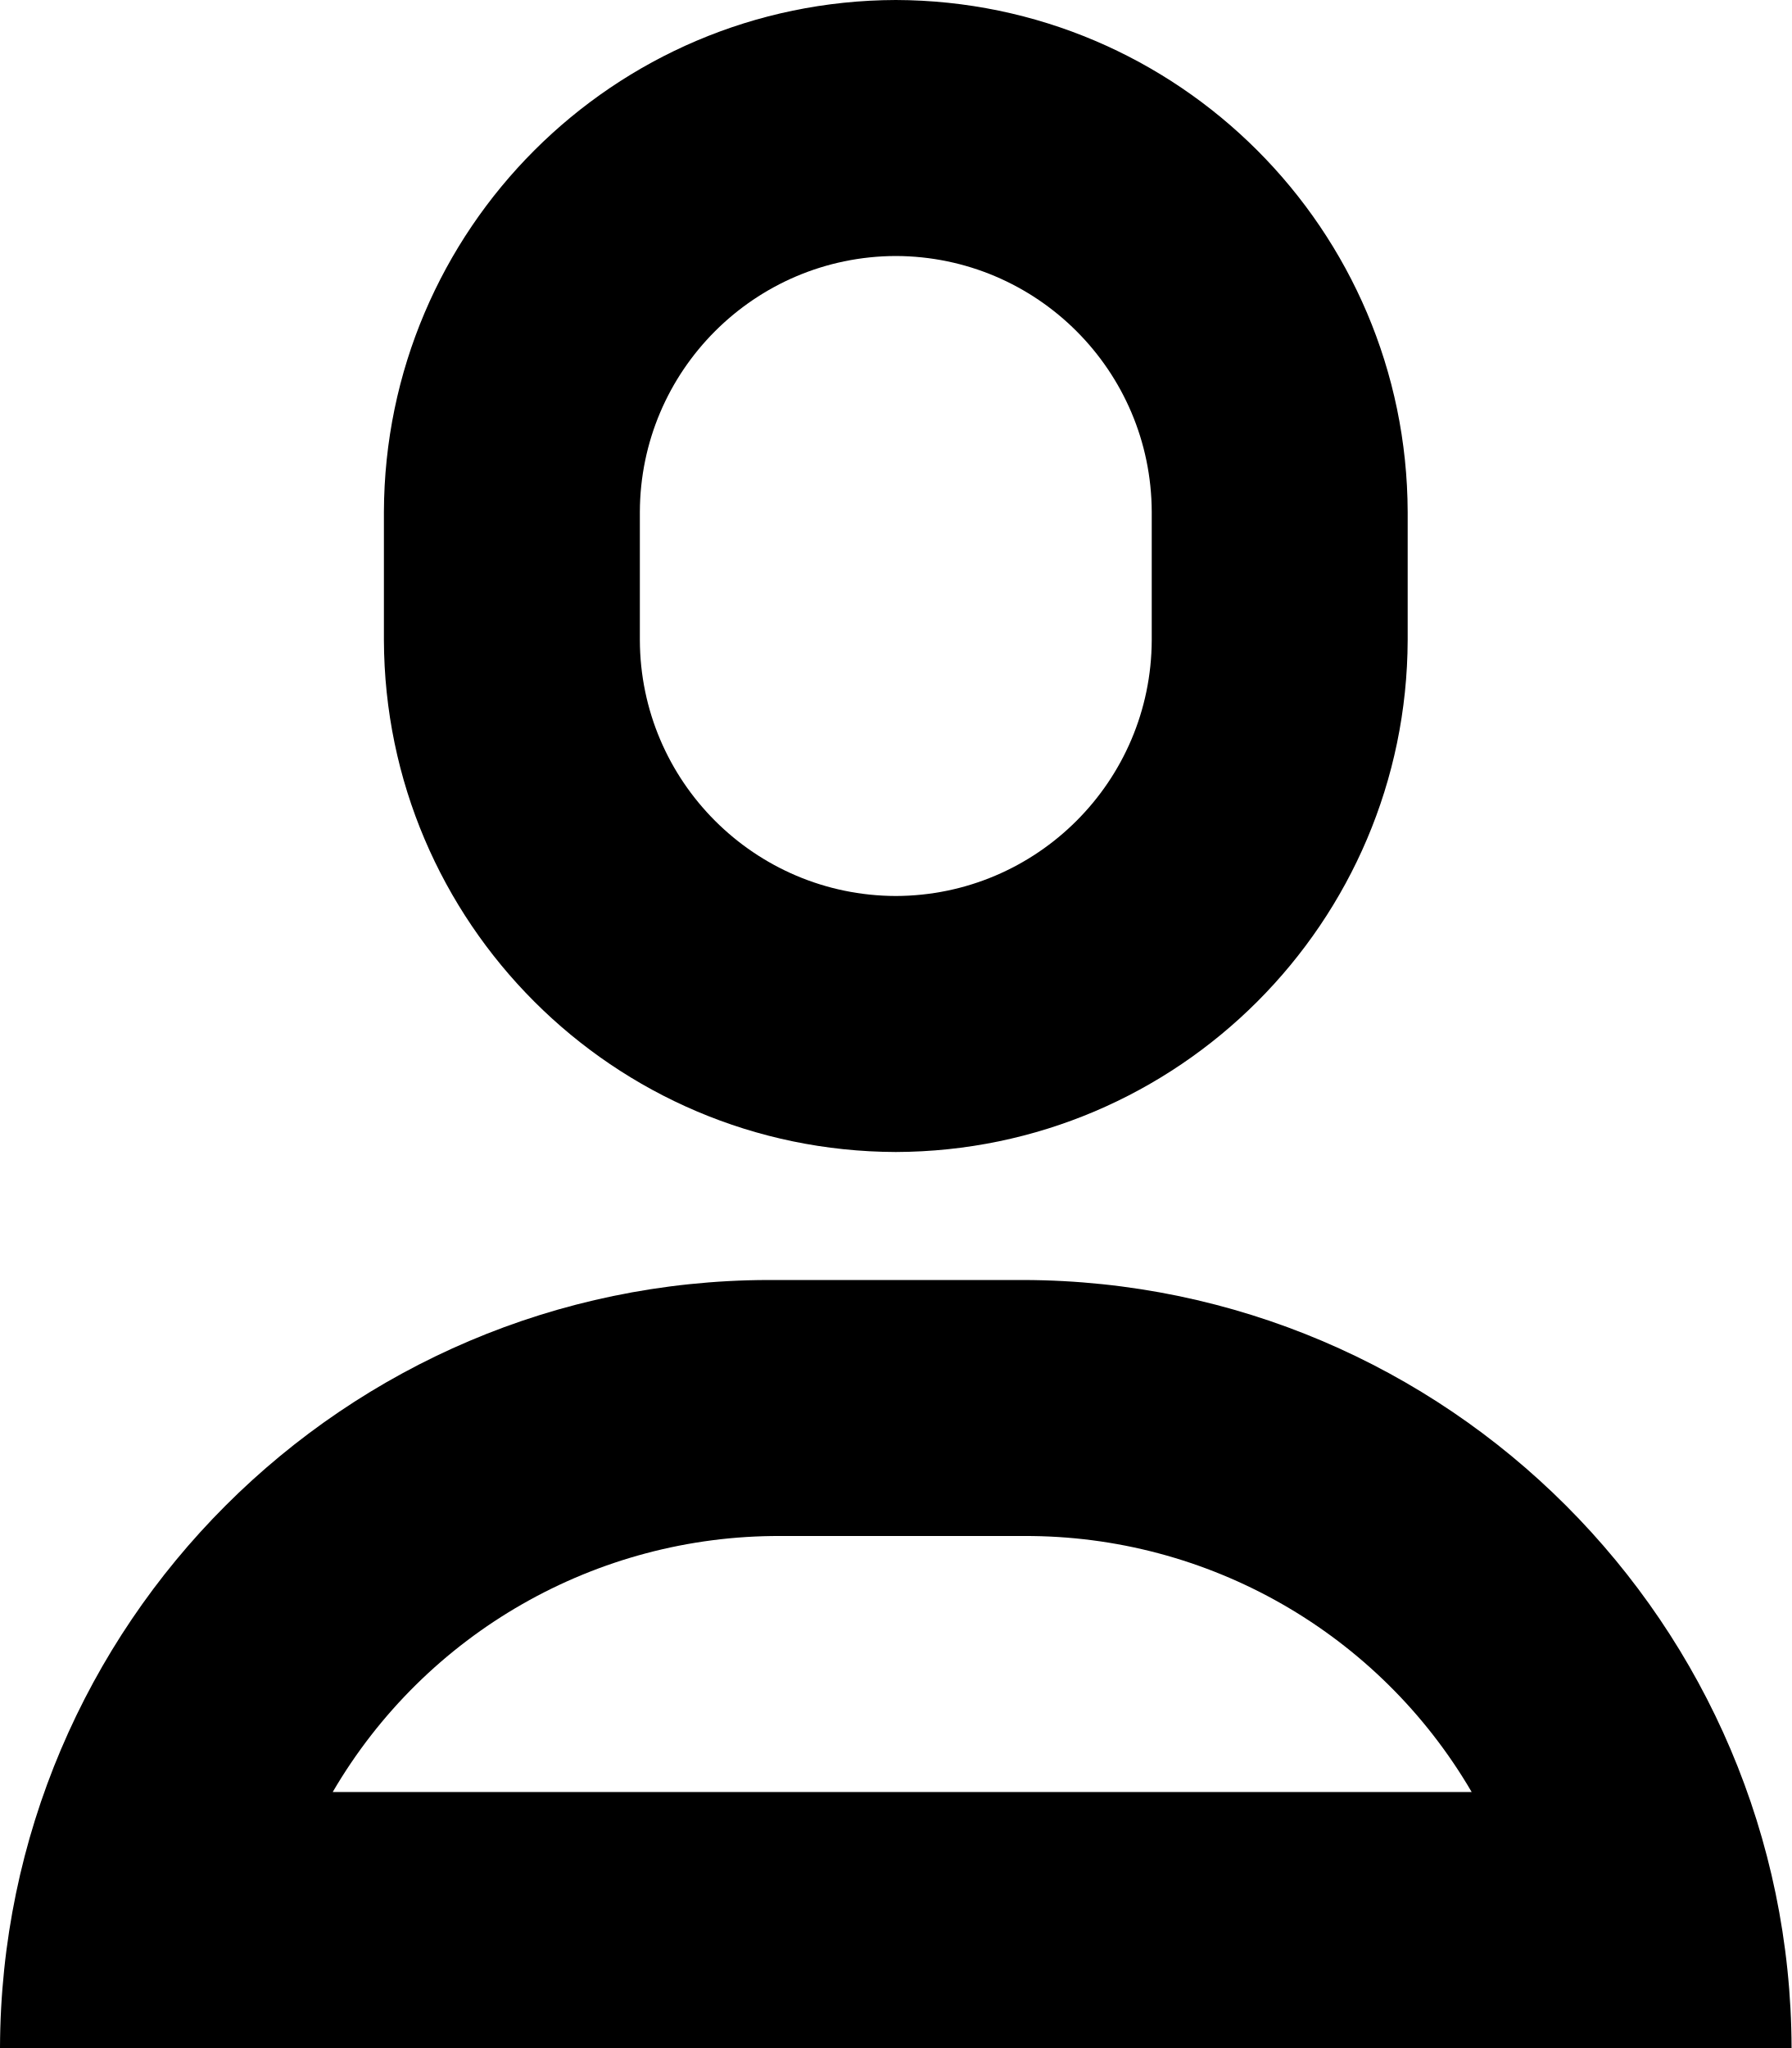
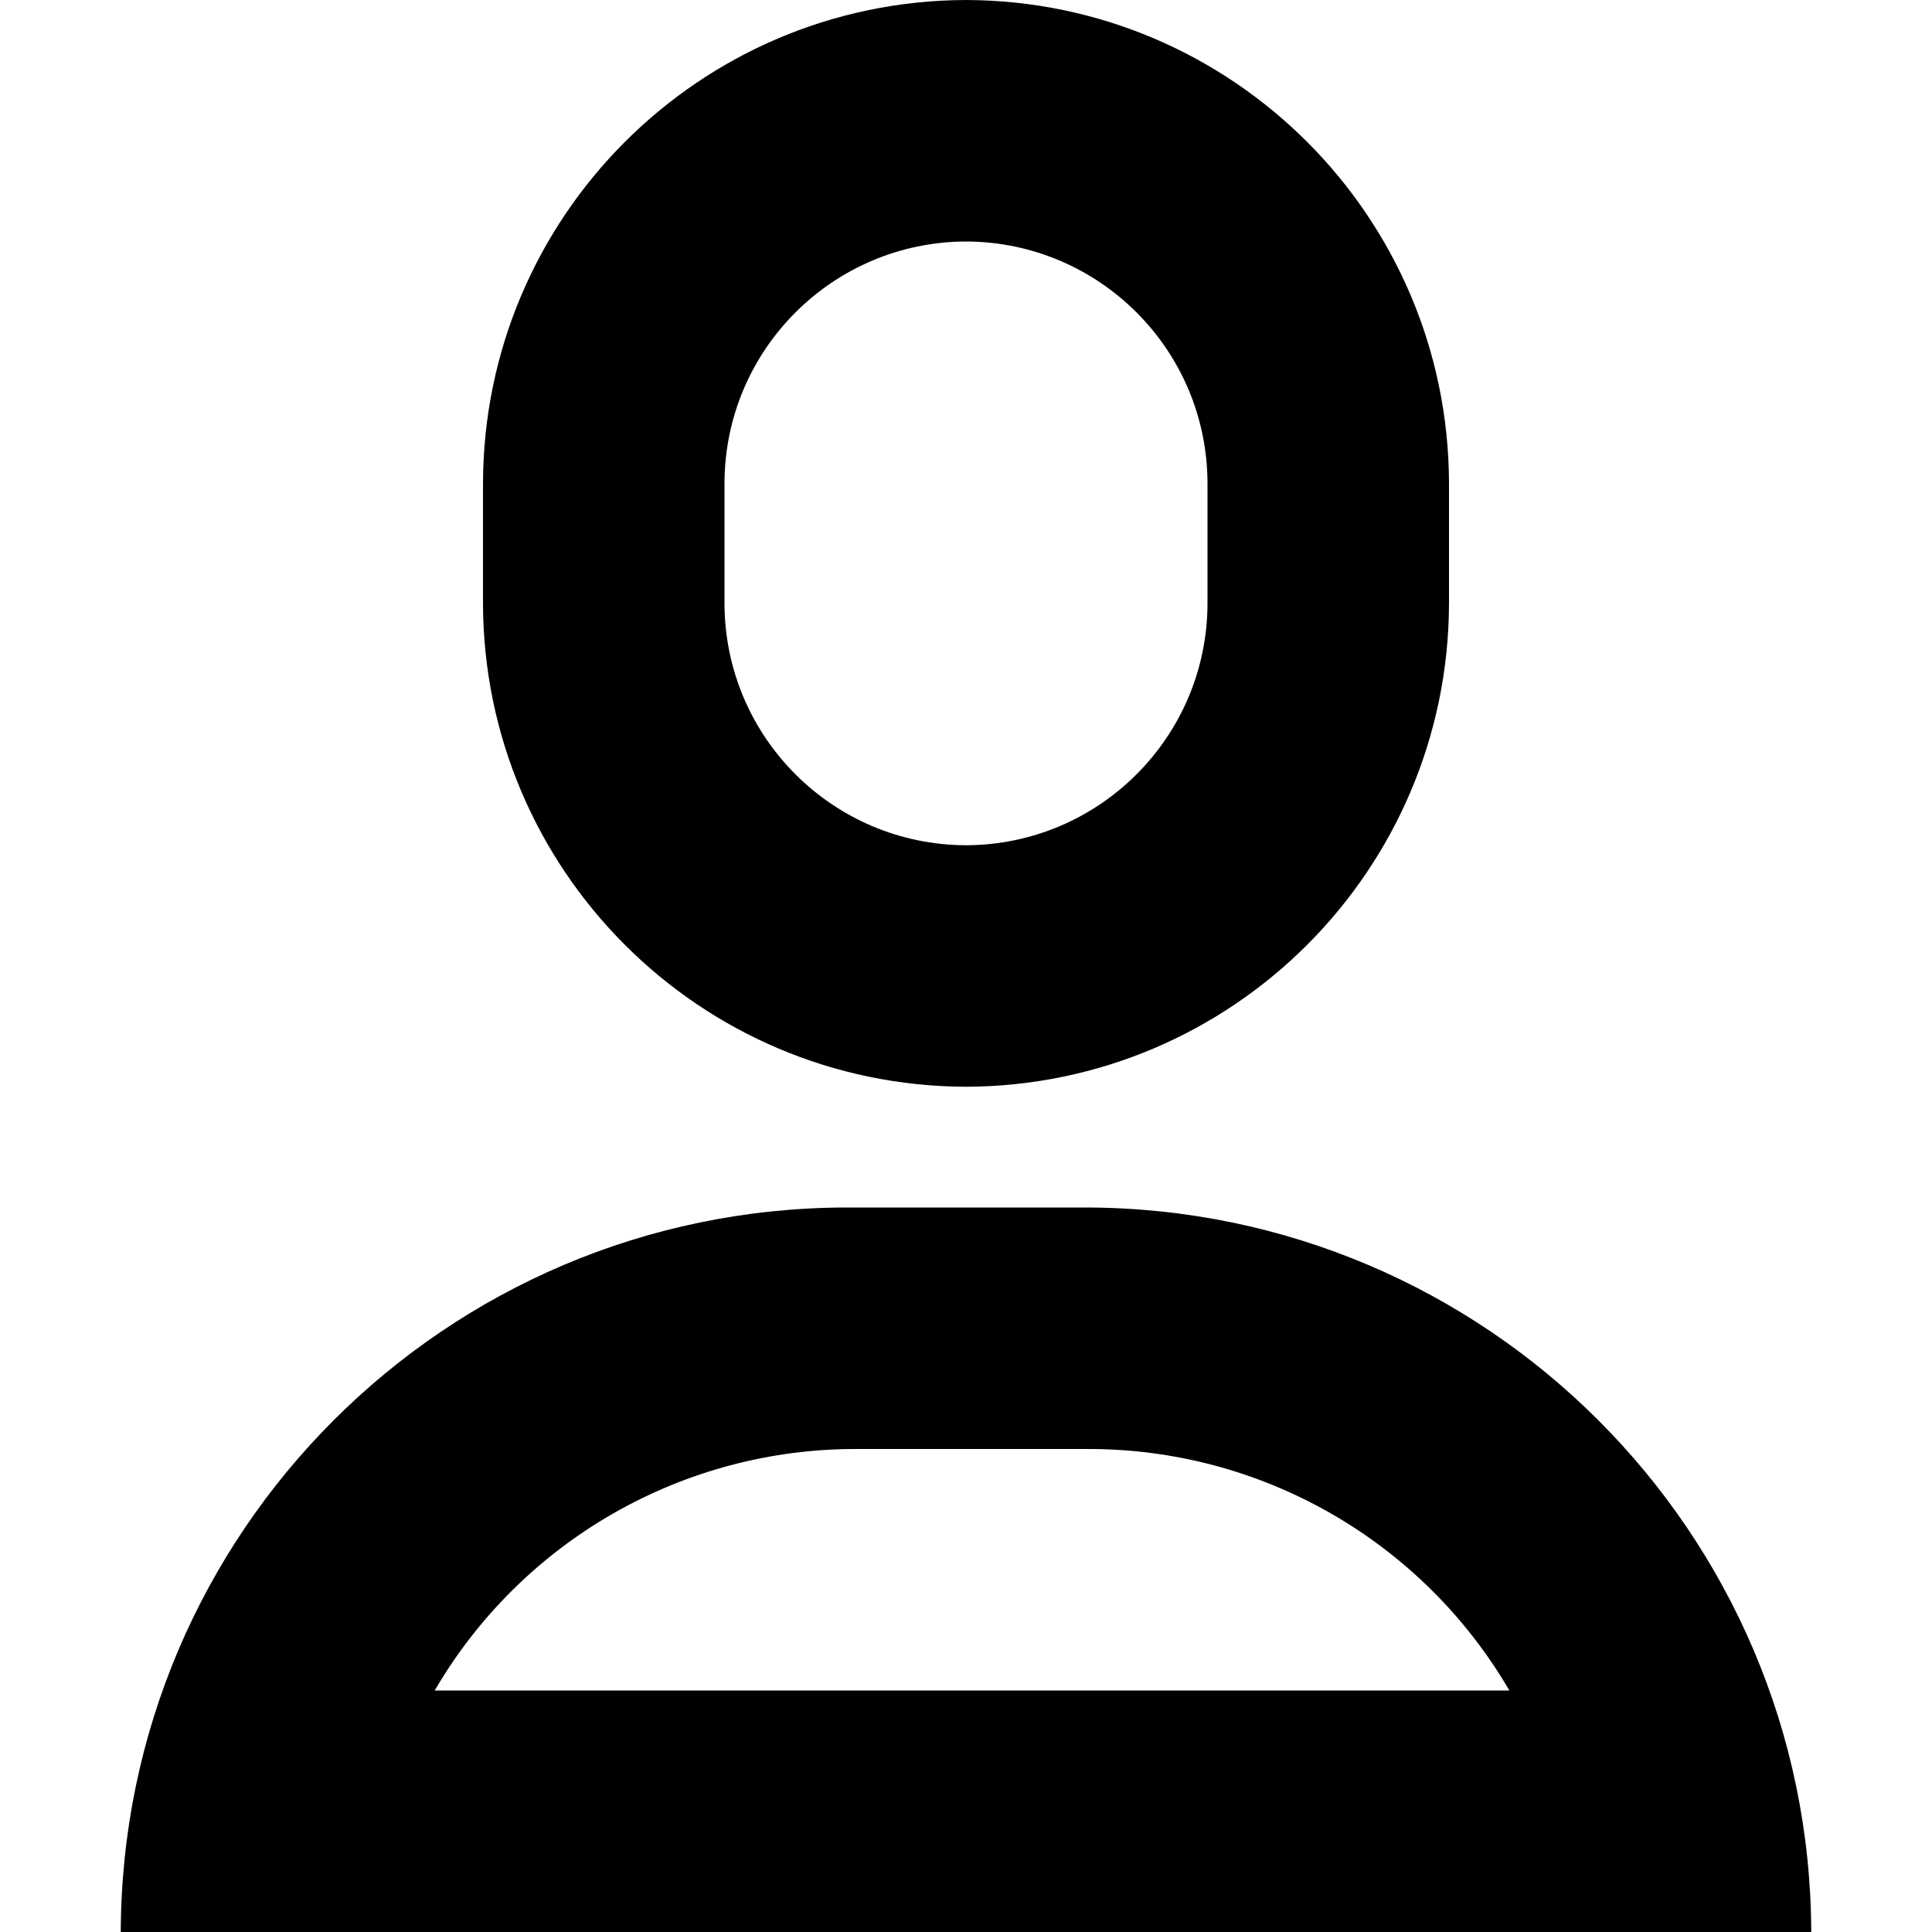
- <svg xmlns="http://www.w3.org/2000/svg" style="fill: currentColor;" viewBox="0 0 14 16">
+ <svg xmlns="http://www.w3.org/2000/svg" width="1em" height="1em" style="fill: currentColor;" viewBox="0 0 14 16">
  <g transform="translate(-1 0)">
-     <path class="a" d="M-4-310a6.018,6.018,0,0,1,6-6H4a6.018,6.018,0,0,1,6,6Zm2.6-2H7.5A4.033,4.033,0,0,0,4-314H2.1A4.035,4.035,0,0,0-1.4-312Zm.4-9v-1a4.012,4.012,0,0,1,4-4,4.012,4.012,0,0,1,4,4v1a4.012,4.012,0,0,1-4,4A4.012,4.012,0,0,1-1-321Zm2-1v1a2.006,2.006,0,0,0,2,2,2.006,2.006,0,0,0,2-2v-1a2.006,2.006,0,0,0-2-2A2.006,2.006,0,0,0,1-322Z" transform="translate(5 326)" />
+     <path d="M-4-310a6.018,6.018,0,0,1,6-6H4a6.018,6.018,0,0,1,6,6Zm2.6-2H7.5A4.033,4.033,0,0,0,4-314H2.1A4.035,4.035,0,0,0-1.4-312Zm.4-9v-1a4.012,4.012,0,0,1,4-4,4.012,4.012,0,0,1,4,4v1a4.012,4.012,0,0,1-4,4A4.012,4.012,0,0,1-1-321Zm2-1v1a2.006,2.006,0,0,0,2,2,2.006,2.006,0,0,0,2-2v-1a2.006,2.006,0,0,0-2-2A2.006,2.006,0,0,0,1-322Z" transform="translate(5 326)" />
  </g>
</svg>
